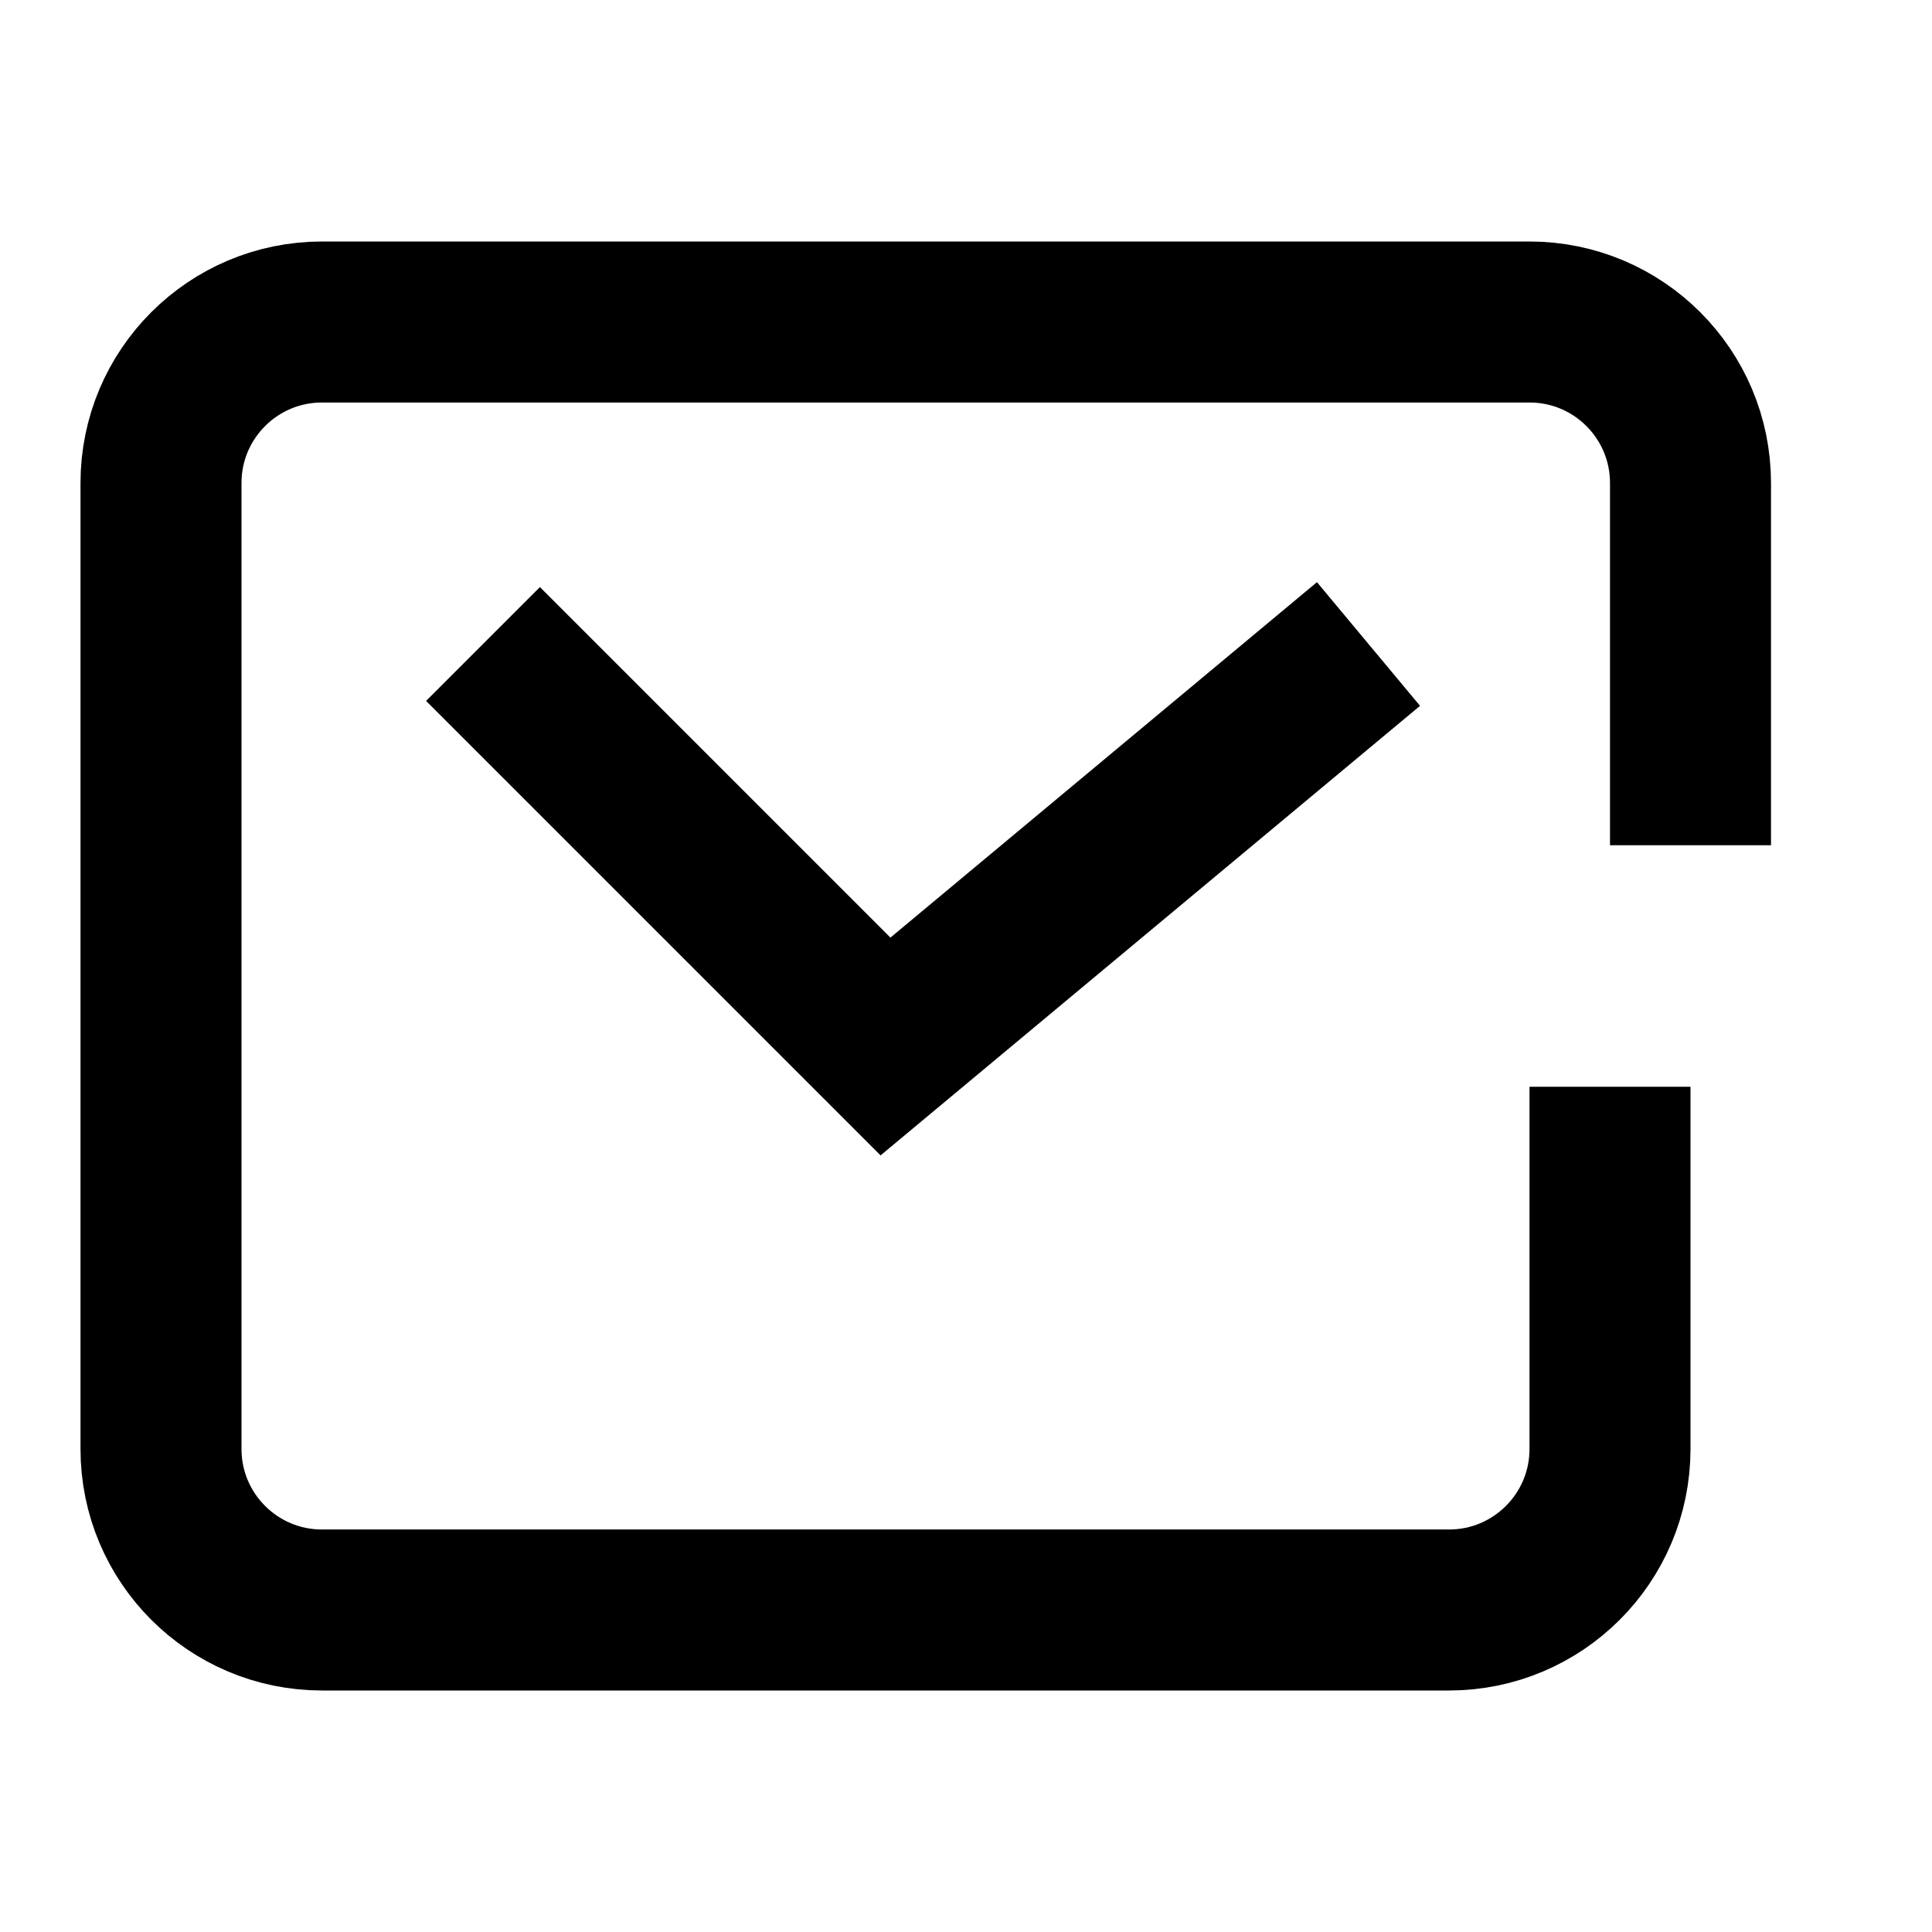
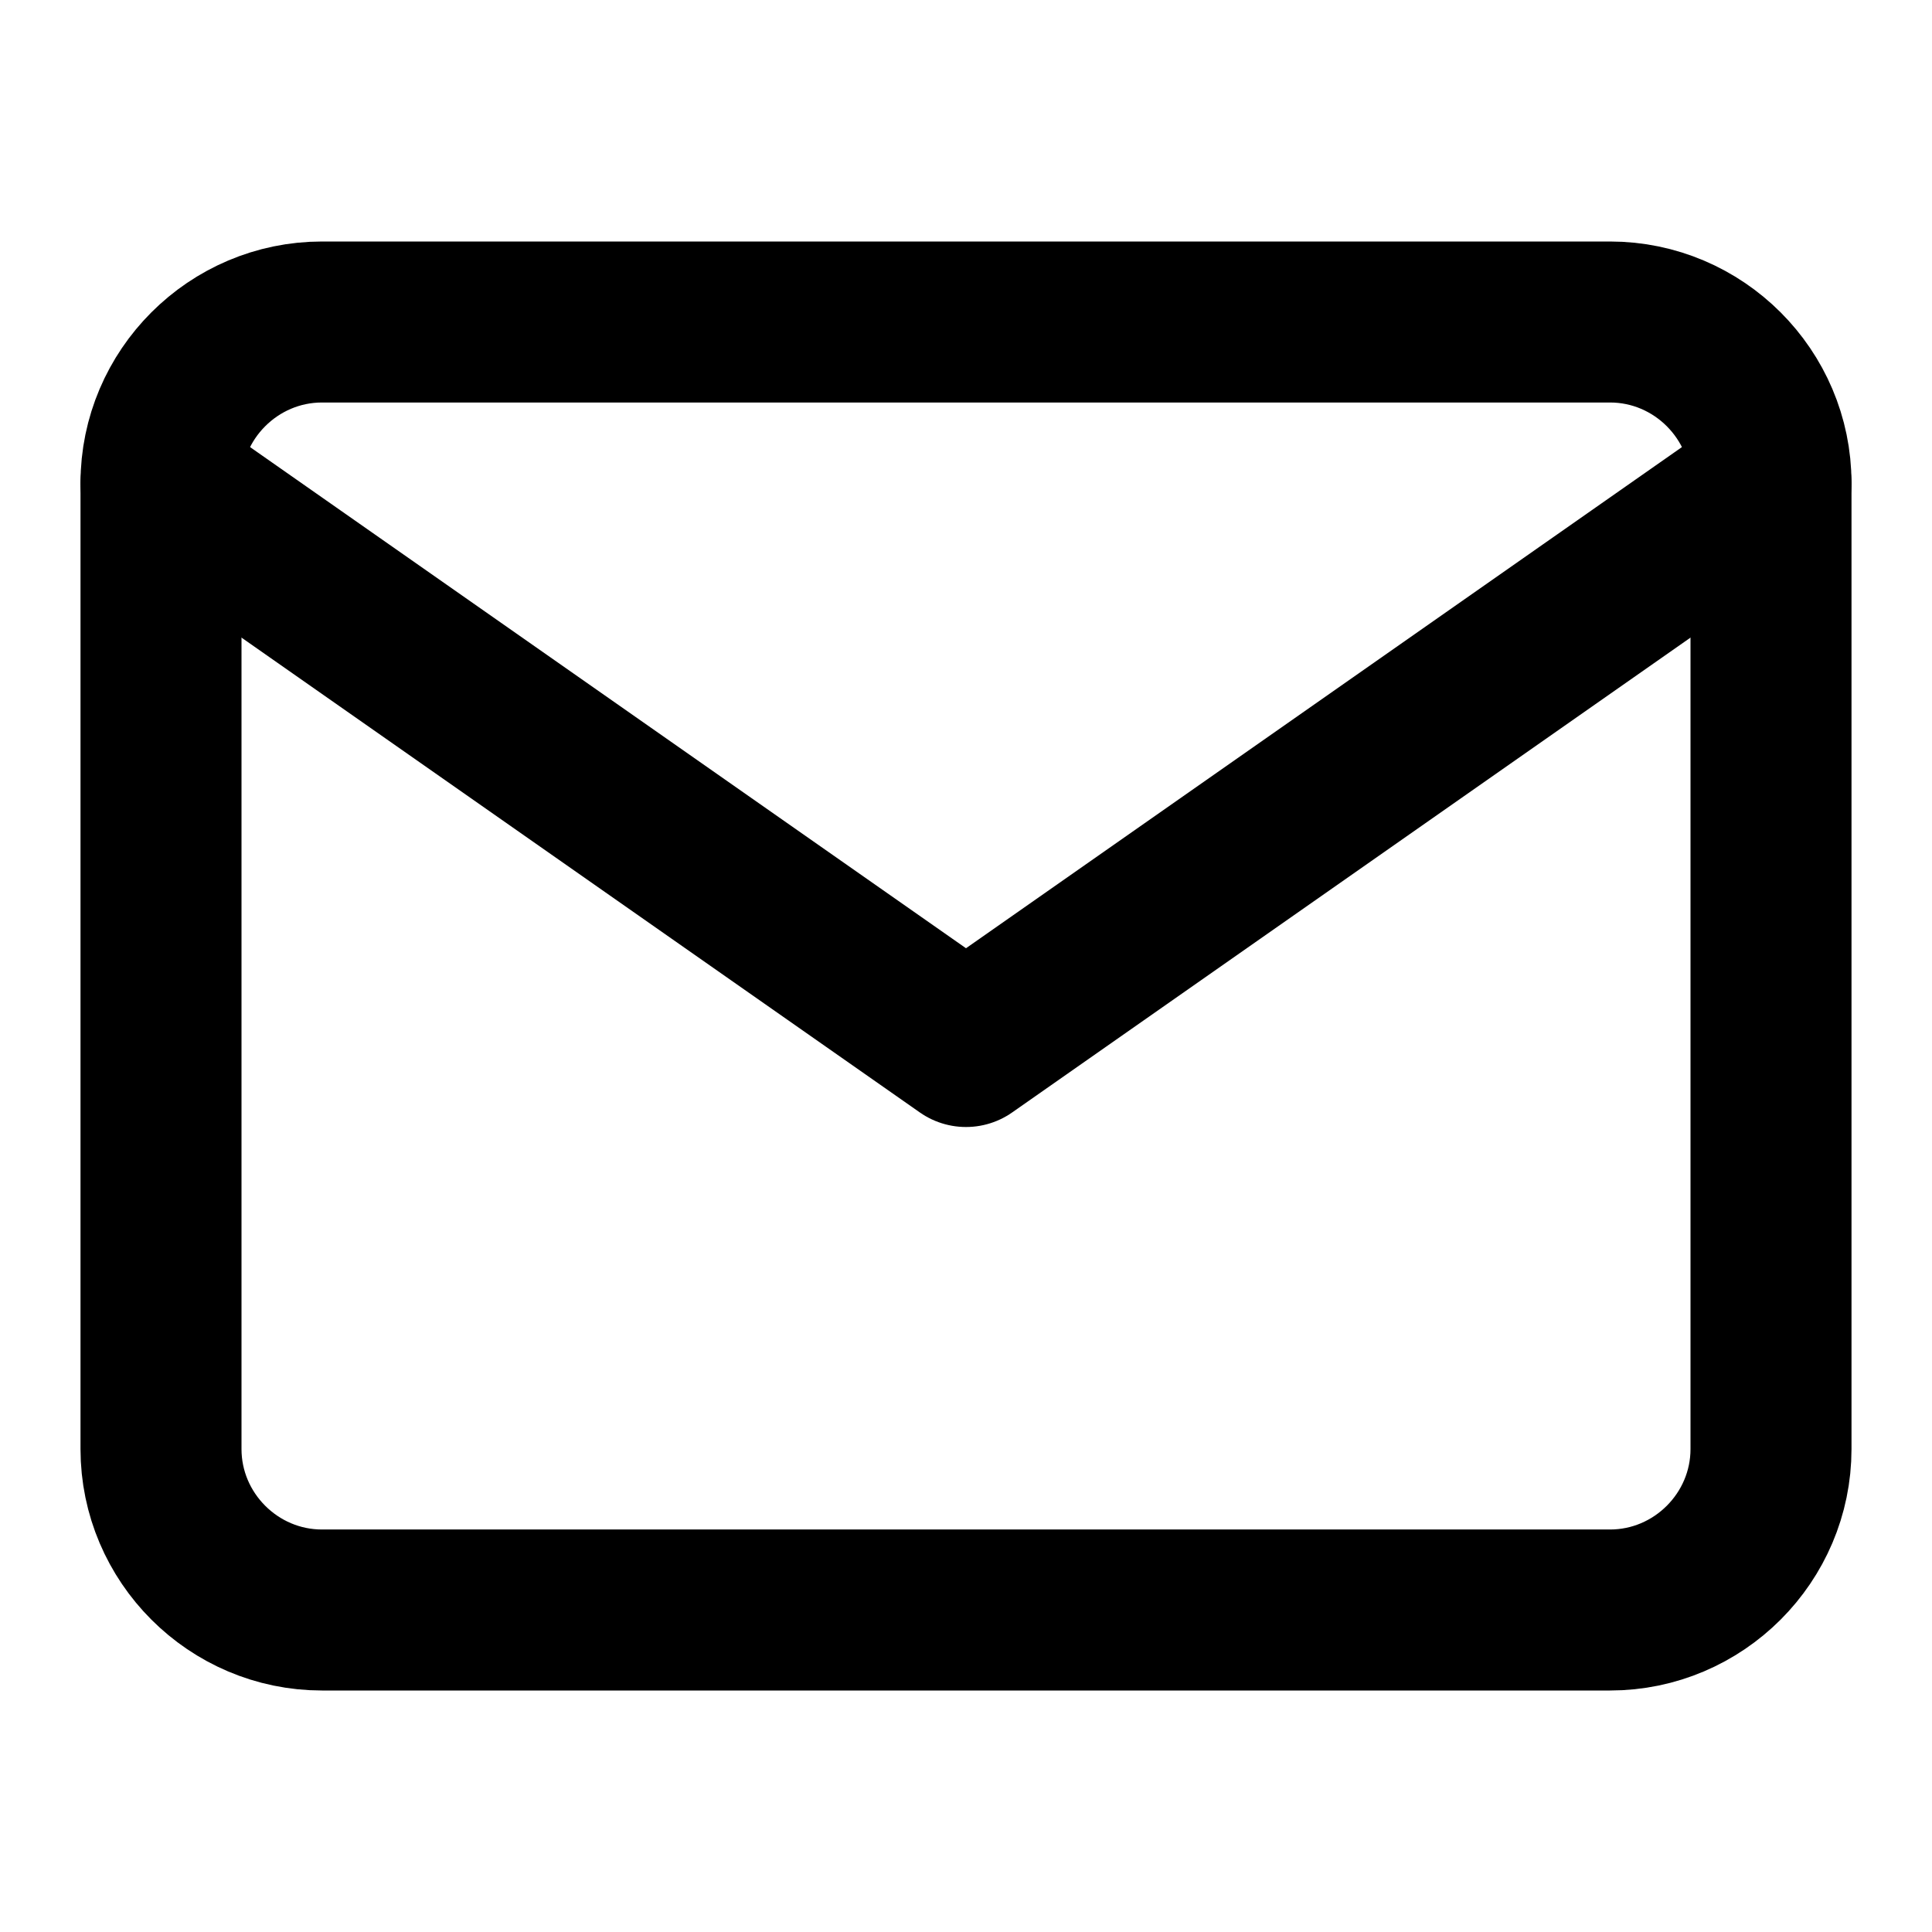
- <svg xmlns="http://www.w3.org/2000/svg" viewBox="1 0 24 24" fill="none" stroke="currentColor" stroke-width="2">
-   <path d="M22 10.5V6a2 2 0 0 0-2-2H5a2 2 0 0 0-2 2v12a2 2 0 0 0 2 2h14a2 2 0 0 0 2-2v-4.5" />
-   <polyline points="18 8 12 13 7 8" />
+ <svg xmlns="http://www.w3.org/2000/svg" viewBox="0 0 24 24" fill="none" stroke="currentColor" stroke-width="2" stroke-linecap="round" stroke-linejoin="round">
+   <path d="M4 4h16c1.1 0 2 .9 2 2v12c0 1.1-.9 2-2 2H4c-1.1 0-2-.9-2-2V6c0-1.1.9-2 2-2z" />
+   <polyline points="22,6 12,13 2,6" />
</svg>
